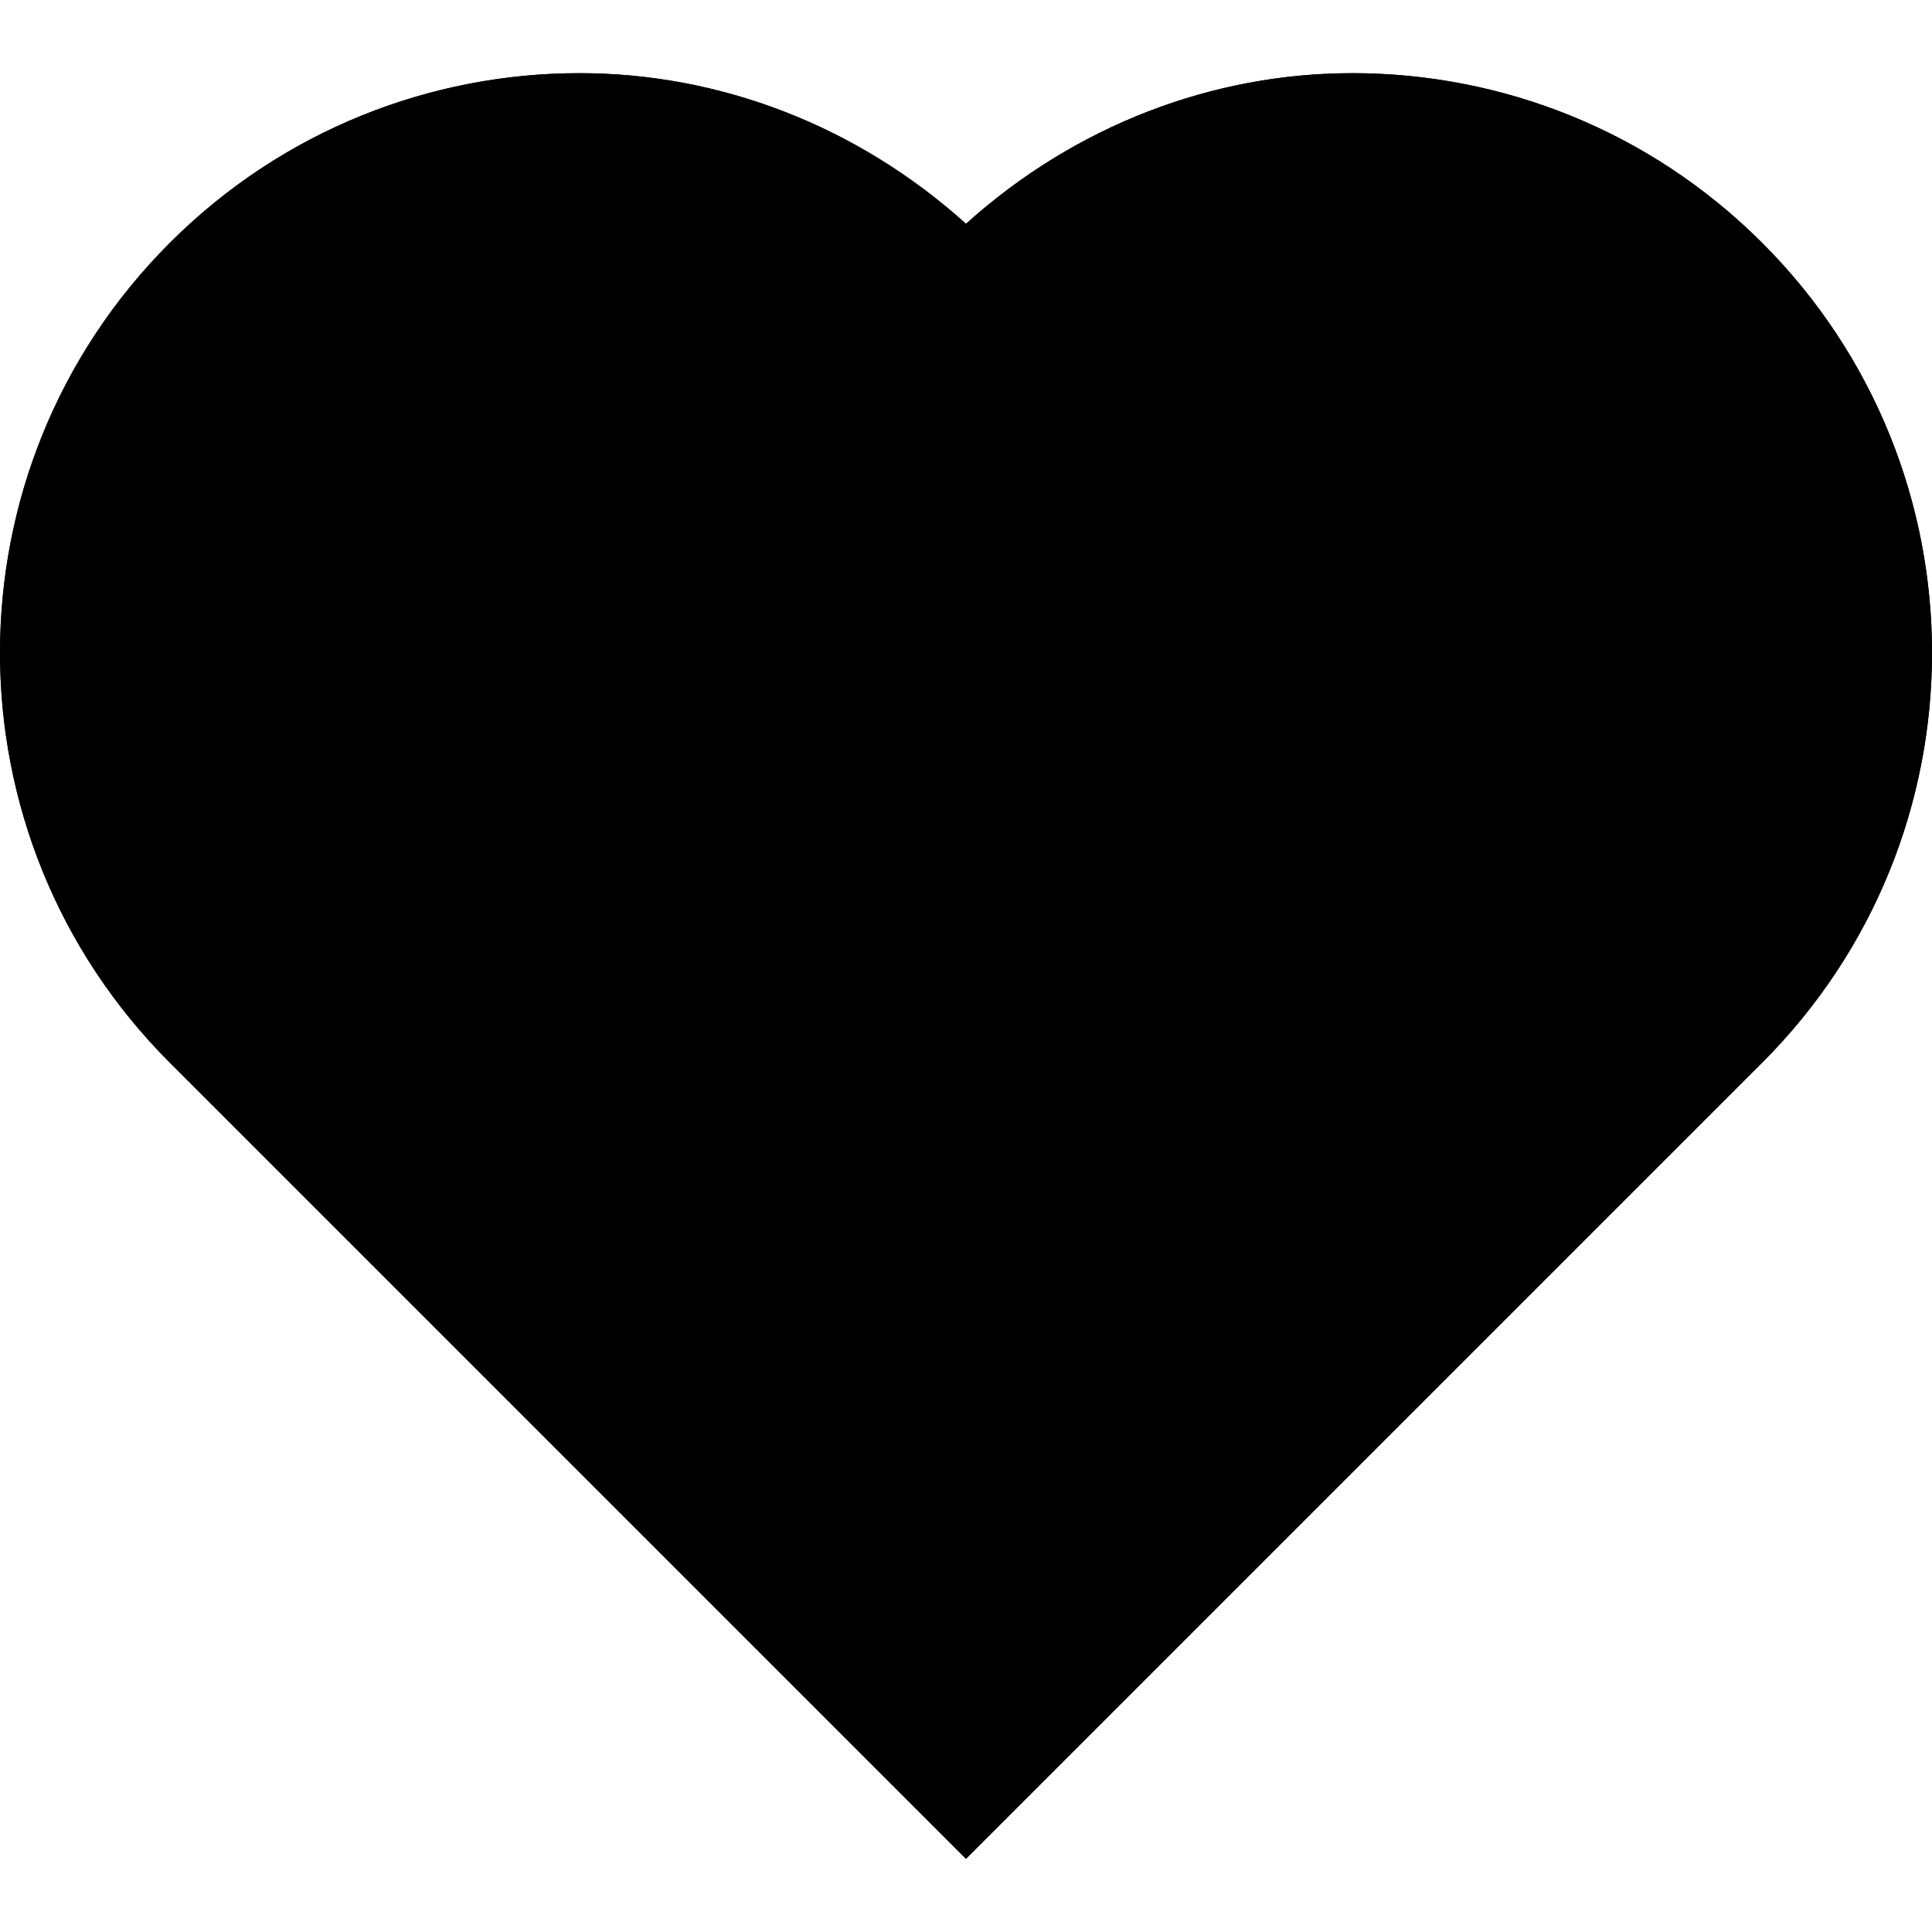
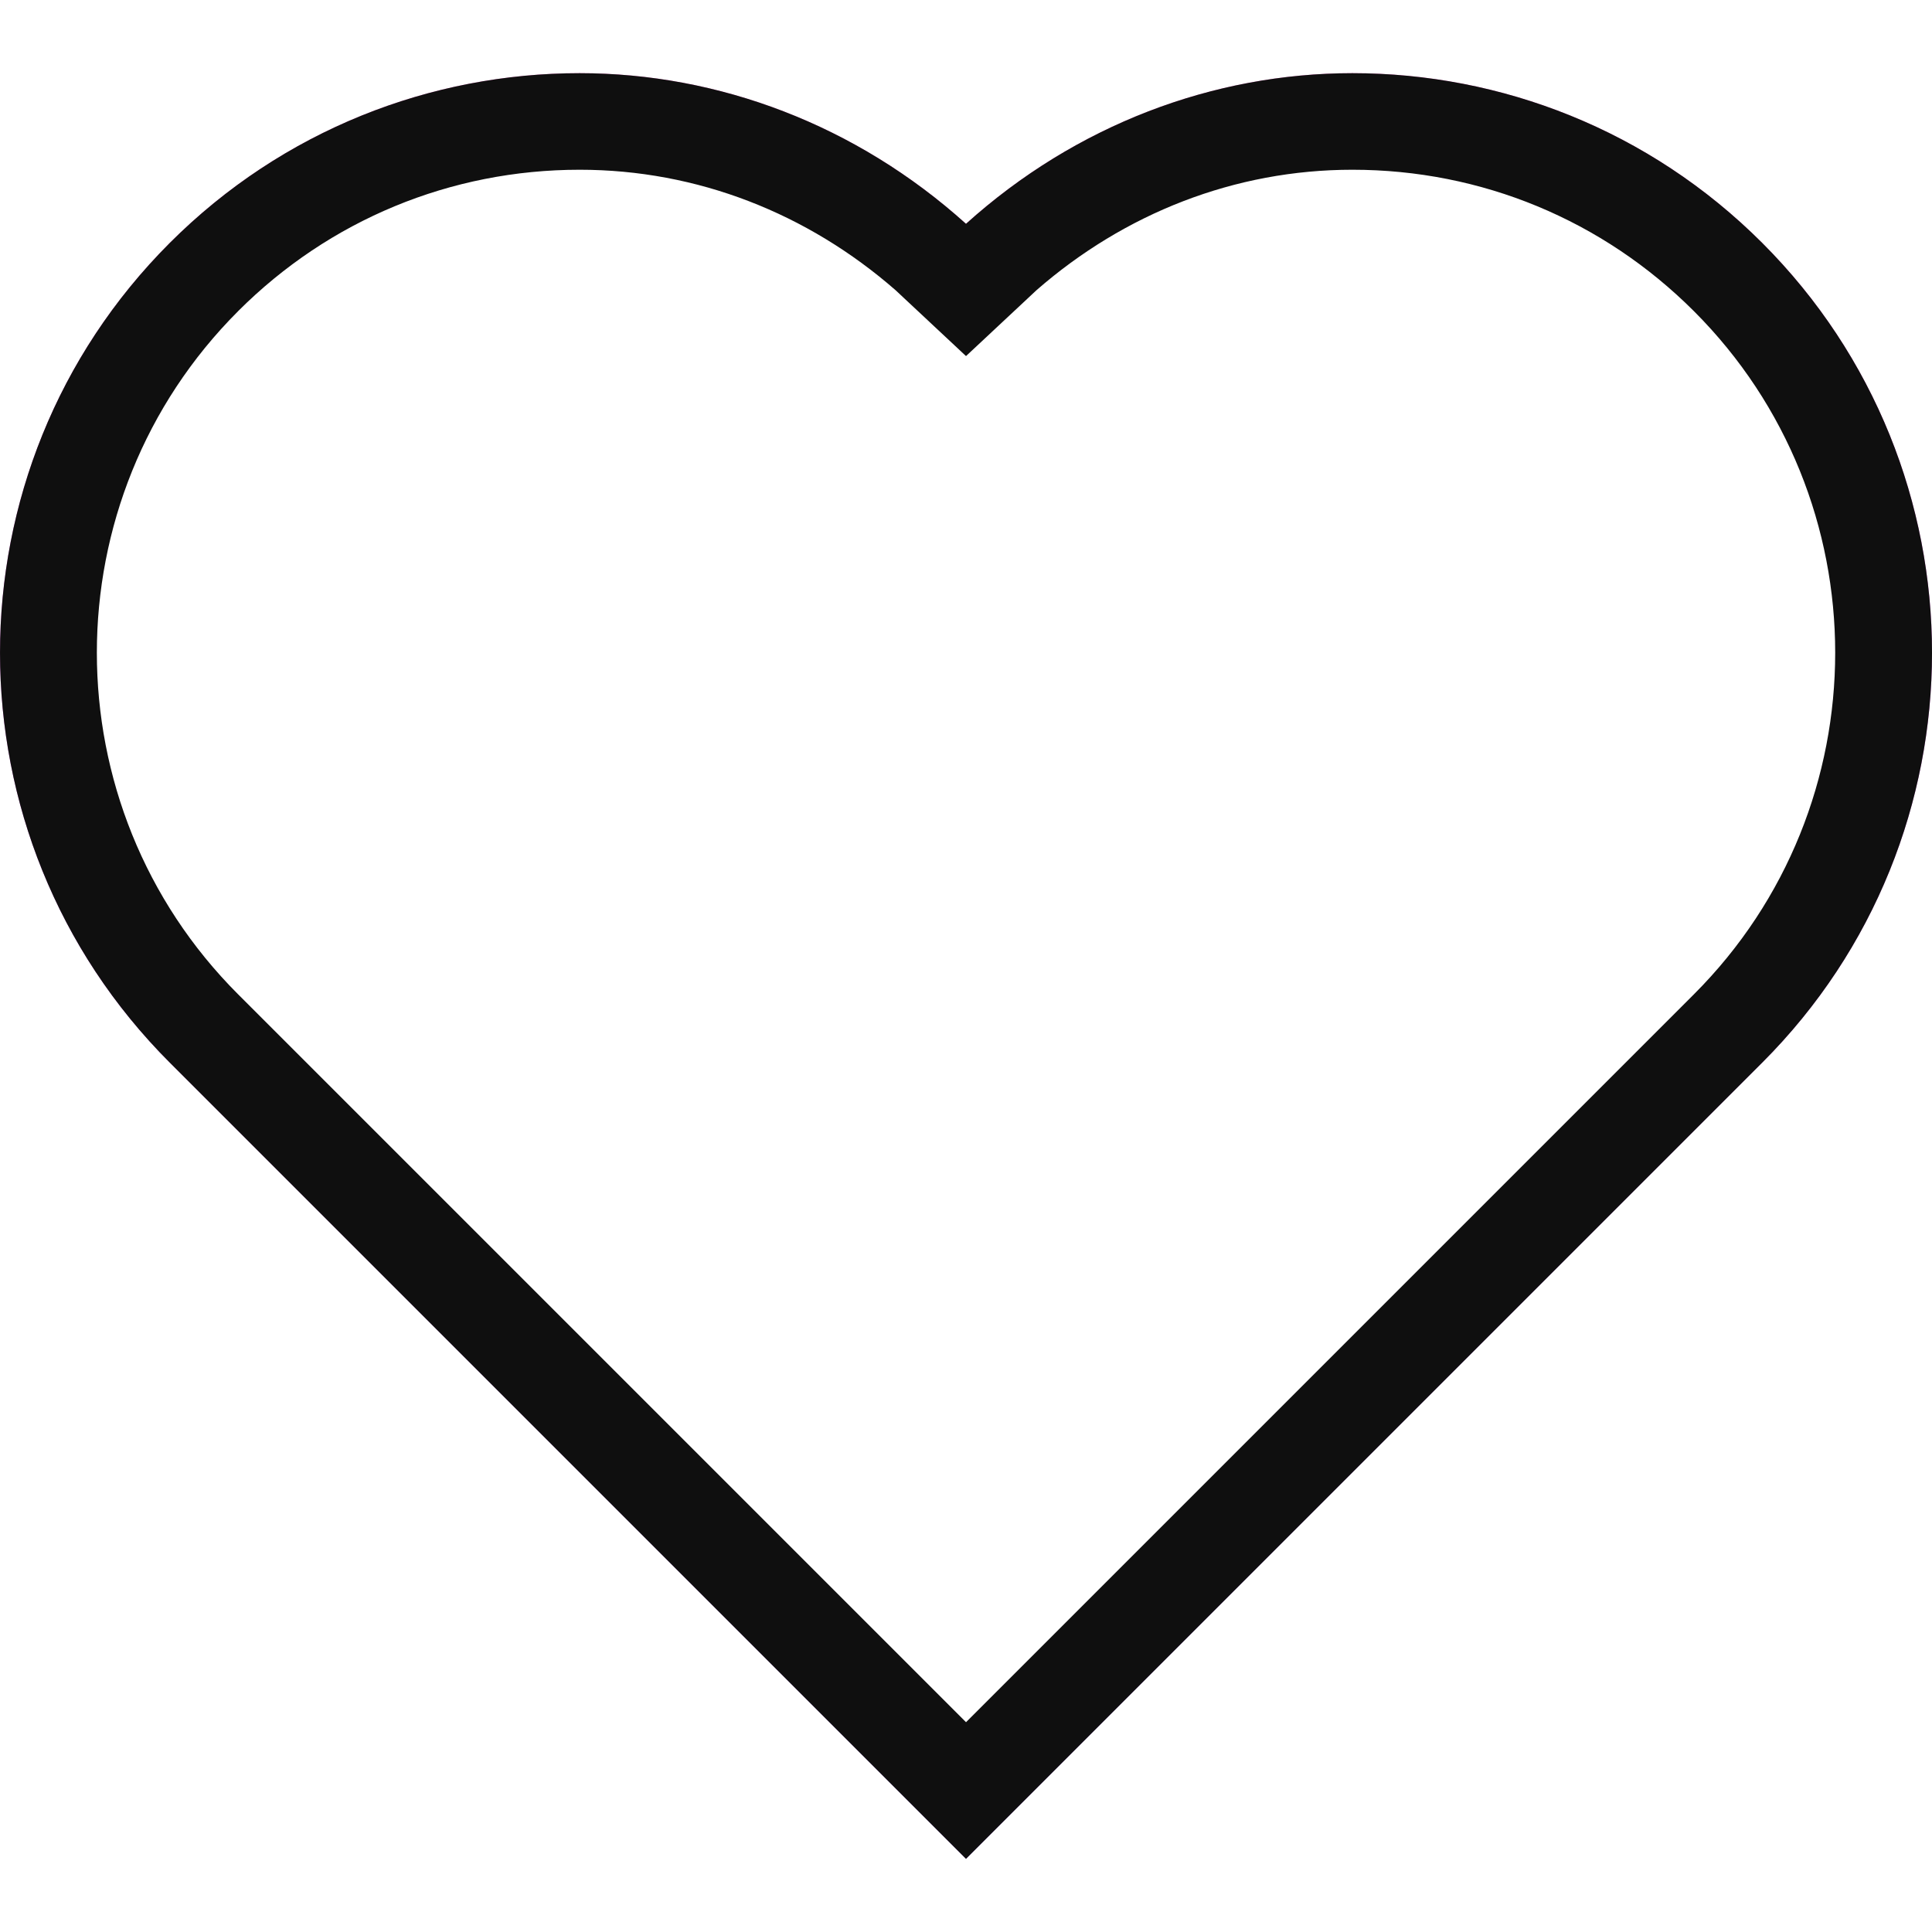
<svg xmlns="http://www.w3.org/2000/svg" class="heart" viewBox="0 0 512 512" xml:space="preserve">
+   <style>
+   .empty .inside {
+     fill: hsl(0, 0%, 100%);
+     opacity: 1;
+     transition: opacity 10s ease;
+   }
+ 
+   .empty .outside {
+     fill: hsl(0, 0%, 6%);
+     opacity: 1;
+     transition: opacity 10s ease;
+   }
+   
+   .full {
+     fill: url(#Gradient);
+   }
+   
+   svg:hover .empty {
+     opacity: 0;
+     transition: opacity 0.7s ease;
+   }
+ </style>
  <linearGradient id="Gradient" x1="0" x2="0" y1="0" y2="1">
    <stop offset="0%" stop-color="hsl(317, 100%, 74%)" />
    <stop offset="100%" stop-color="hsl(267, 66%, 60%)" />
  </linearGradient>
  <g class="full">
    <path class="inside" d="m256 474.51 201.96-201.96c26.556-26.556 41.182-61.909 41.182-99.558s-14.626-73.003-41.182-99.558c-26.59-26.598-61.943-41.242-99.558-41.242-33.493 0-66.21 12.442-92.433 35.337l-9.967 9.327-10.291-9.617c-25.899-22.607-58.607-35.048-92.109-35.048-37.615 0-72.969 14.643-99.558 41.242-26.556 26.556-41.182 61.909-41.182 99.558s14.626 73.011 41.181 99.558l201.96 201.96z" />
    <path class="outside" d="M256 492.61 467.01 281.6c59.99-59.989 59.99-157.24 0-217.22-29.995-29.995-69.299-44.988-108.61-44.988-36.779 0-73.259 13.662-102.4 39.919-29.15-26.257-65.621-39.919-102.4-39.919-39.313 0-78.618 14.993-108.61 44.988-59.981 59.981-59.981 157.24 0 217.22L256 492.61zM63.09 82.47c24.175-24.175 56.32-37.487 90.513-37.487 31.206 0 60.399 11.563 83.695 31.889l18.705 17.493 18.714-17.493c23.296-20.318 52.489-31.889 83.686-31.889 34.193 0 66.33 13.312 90.513 37.487 49.911 49.903 49.903 131.12 0 181.02L256.006 456.4 63.096 263.5c-49.903-49.912-49.903-131.12 0-181.03z" />
  </g>
  <g class="empty">
    <path class="inside" d="m256 474.51 201.96-201.96c26.556-26.556 41.182-61.909 41.182-99.558s-14.626-73.003-41.182-99.558c-26.59-26.598-61.943-41.242-99.558-41.242-33.493 0-66.21 12.442-92.433 35.337l-9.967 9.327-10.291-9.617c-25.899-22.607-58.607-35.048-92.109-35.048-37.615 0-72.969 14.643-99.558 41.242-26.556 26.556-41.182 61.909-41.182 99.558s14.626 73.011 41.181 99.558l201.96 201.96z" />
    <path class="outside" d="M256 492.61 467.01 281.6c59.99-59.989 59.99-157.24 0-217.22-29.995-29.995-69.299-44.988-108.61-44.988-36.779 0-73.259 13.662-102.4 39.919-29.15-26.257-65.621-39.919-102.4-39.919-39.313 0-78.618 14.993-108.61 44.988-59.981 59.981-59.981 157.24 0 217.22L256 492.61zM63.09 82.47c24.175-24.175 56.32-37.487 90.513-37.487 31.206 0 60.399 11.563 83.695 31.889l18.705 17.493 18.714-17.493c23.296-20.318 52.489-31.889 83.686-31.889 34.193 0 66.33 13.312 90.513 37.487 49.911 49.903 49.903 131.12 0 181.02L256.006 456.4 63.096 263.5c-49.903-49.912-49.903-131.12 0-181.03z" />
  </g>
</svg>
